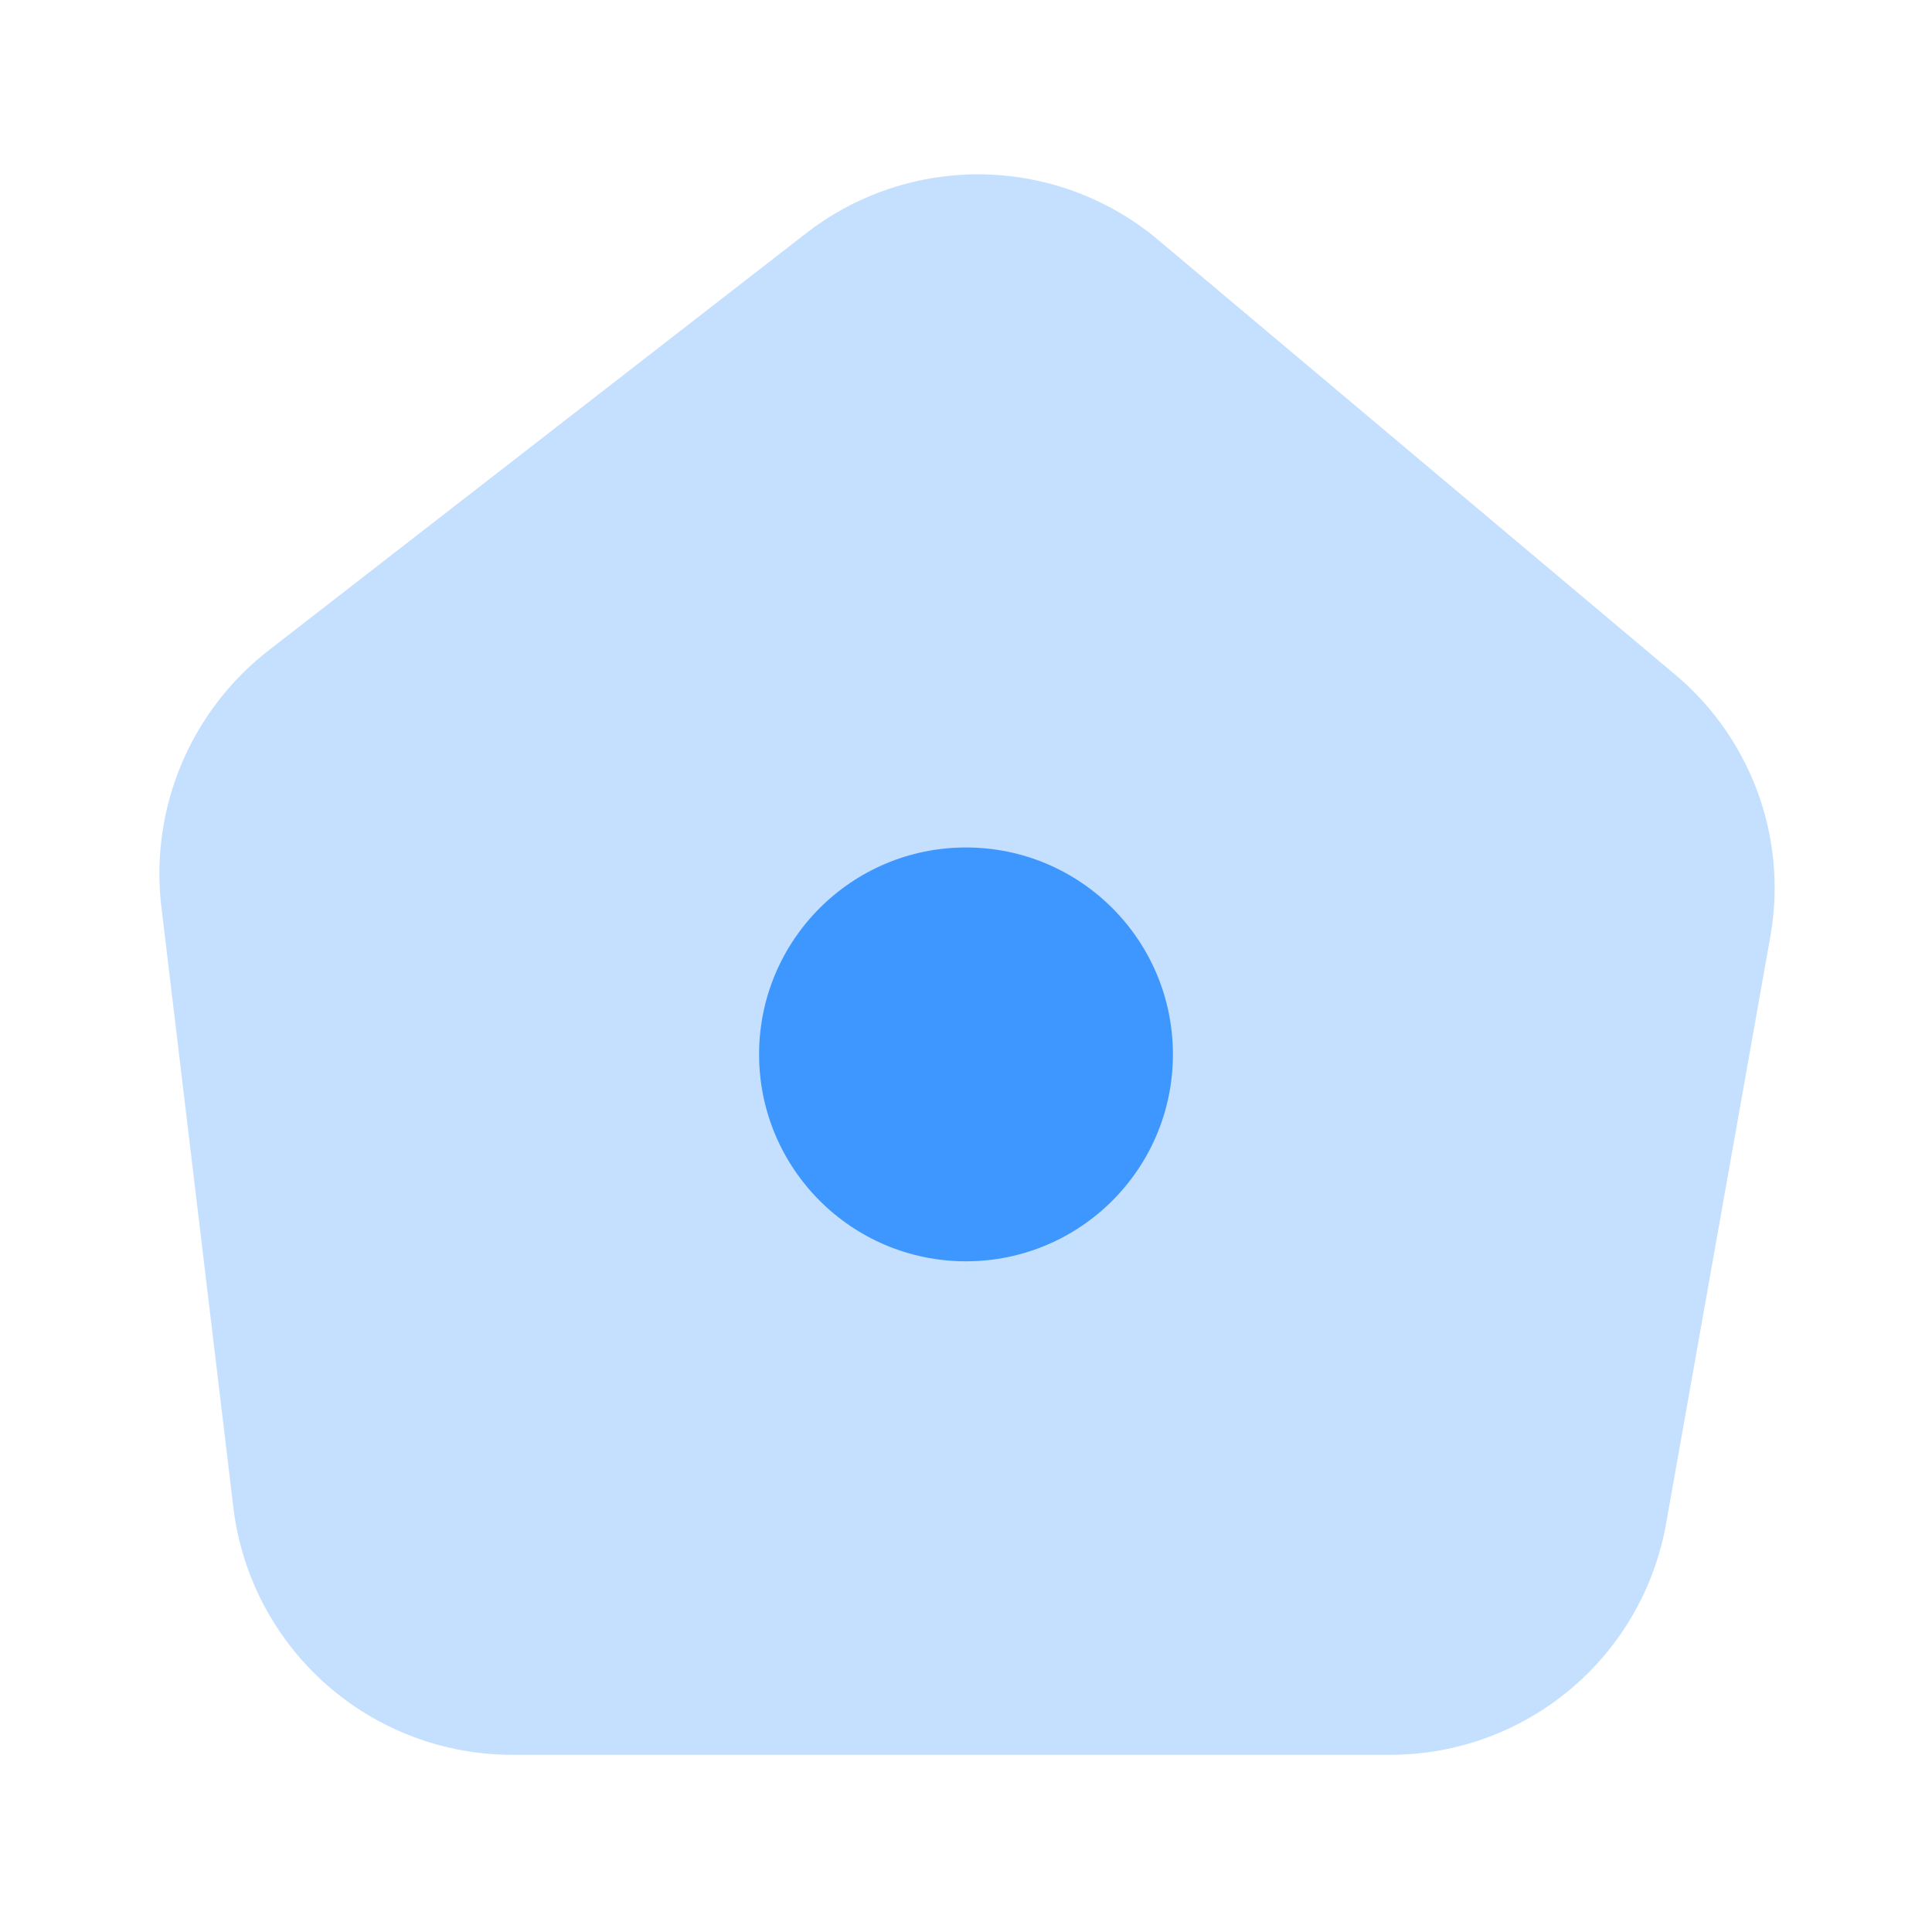
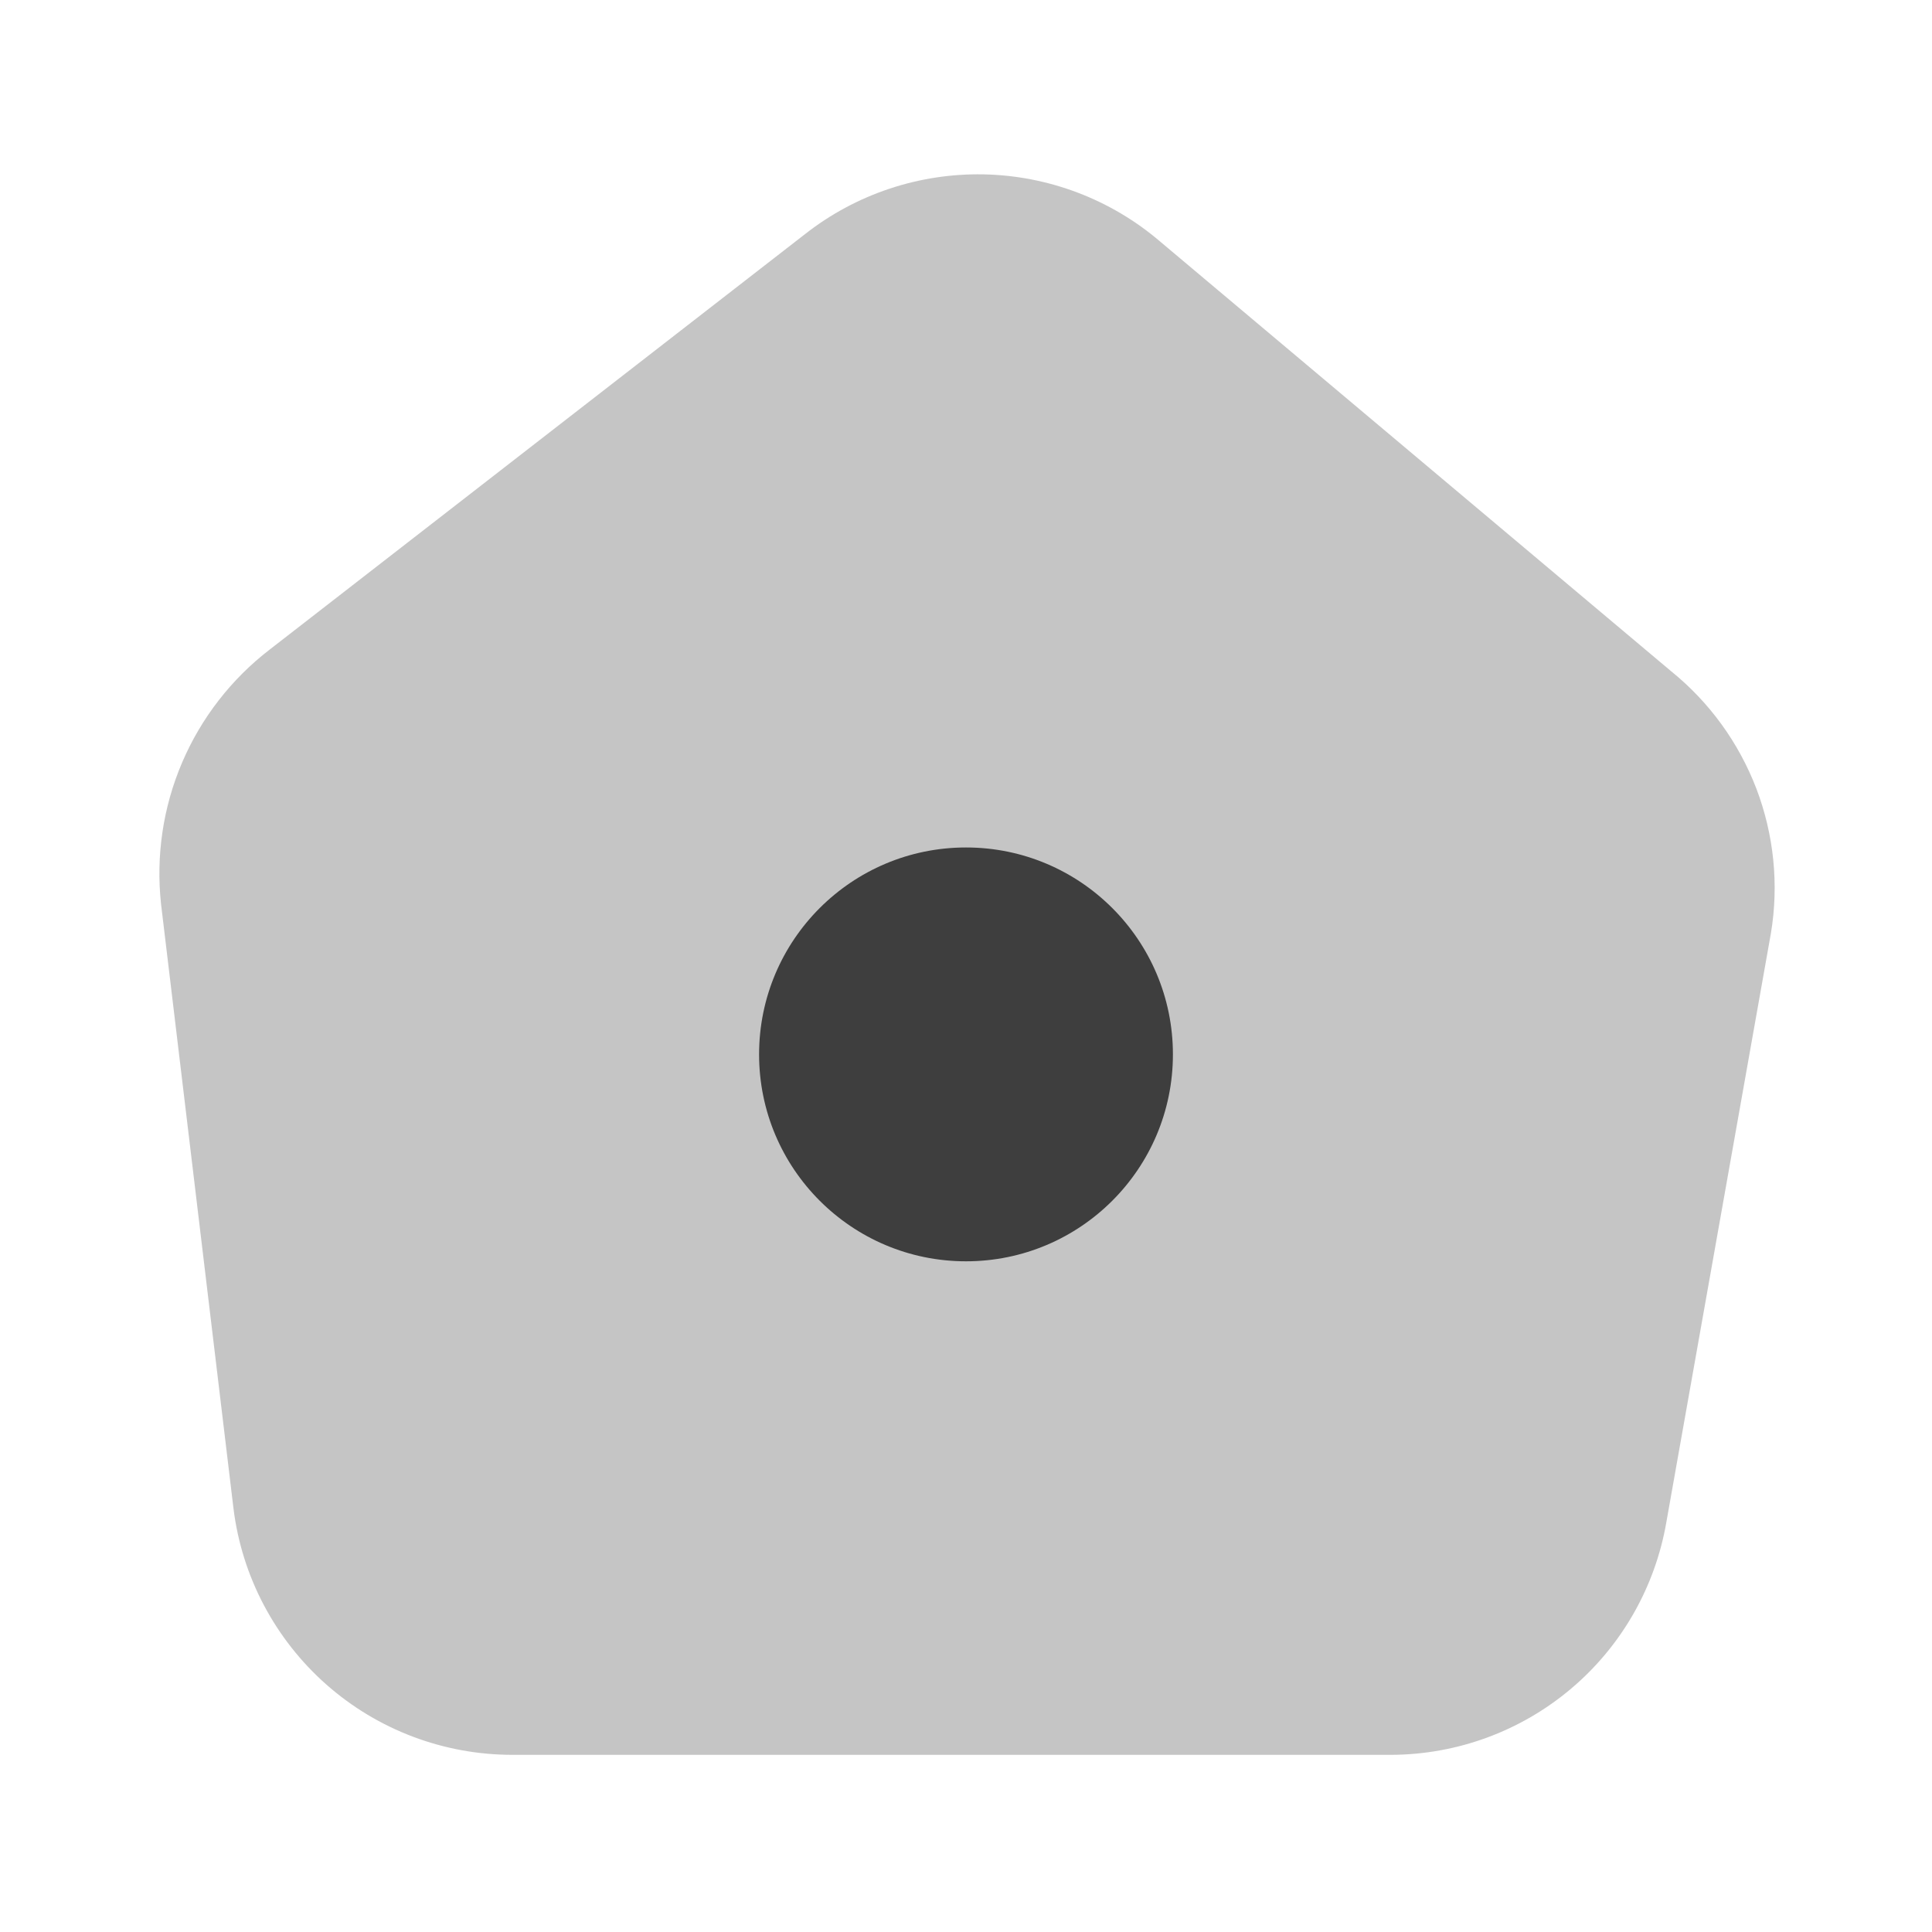
<svg xmlns="http://www.w3.org/2000/svg" width="20" height="20" viewBox="0 0 20 20" fill="none">
-   <path opacity="0.3" d="M14.4 18.166H5.308C4.598 18.167 3.912 17.909 3.379 17.439C2.847 16.969 2.504 16.321 2.417 15.616L1.667 9.358C1.613 8.859 1.688 8.355 1.885 7.894C2.082 7.433 2.394 7.03 2.792 6.724L8.333 2.424C8.86 2.01 9.514 1.792 10.184 1.805C10.854 1.819 11.499 2.064 12.008 2.499L17.3 6.949C17.696 7.269 18 7.689 18.182 8.164C18.363 8.64 18.416 9.155 18.333 9.658L17.25 15.758C17.134 16.43 16.785 17.041 16.264 17.481C15.742 17.922 15.082 18.164 14.4 18.166Z" fill="#3E97FF" />
-   <path d="M10 13.057C11.183 13.057 12.142 12.098 12.142 10.915C12.142 9.732 11.183 8.773 10 8.773C8.817 8.773 7.858 9.732 7.858 10.915C7.858 12.098 8.817 13.057 10 13.057Z" fill="#3E97FF" />
+   <path opacity="0.3" d="M14.4 18.166H5.308C4.598 18.167 3.912 17.909 3.379 17.439C2.847 16.969 2.504 16.321 2.417 15.616L1.667 9.358C1.613 8.859 1.688 8.355 1.885 7.894C2.082 7.433 2.394 7.03 2.792 6.724L8.333 2.424C8.86 2.01 9.514 1.792 10.184 1.805C10.854 1.819 11.499 2.064 12.008 2.499L17.3 6.949C17.696 7.269 18 7.689 18.182 8.164C18.363 8.64 18.416 9.155 18.333 9.658L17.25 15.758C17.134 16.43 16.785 17.041 16.264 17.481C15.742 17.922 15.082 18.164 14.4 18.166Z" fill="#3E3E3E" />
+   <path d="M10 13.057C11.183 13.057 12.142 12.098 12.142 10.915C12.142 9.732 11.183 8.773 10 8.773C8.817 8.773 7.858 9.732 7.858 10.915C7.858 12.098 8.817 13.057 10 13.057Z" fill="#3E3E3E" />
</svg>
